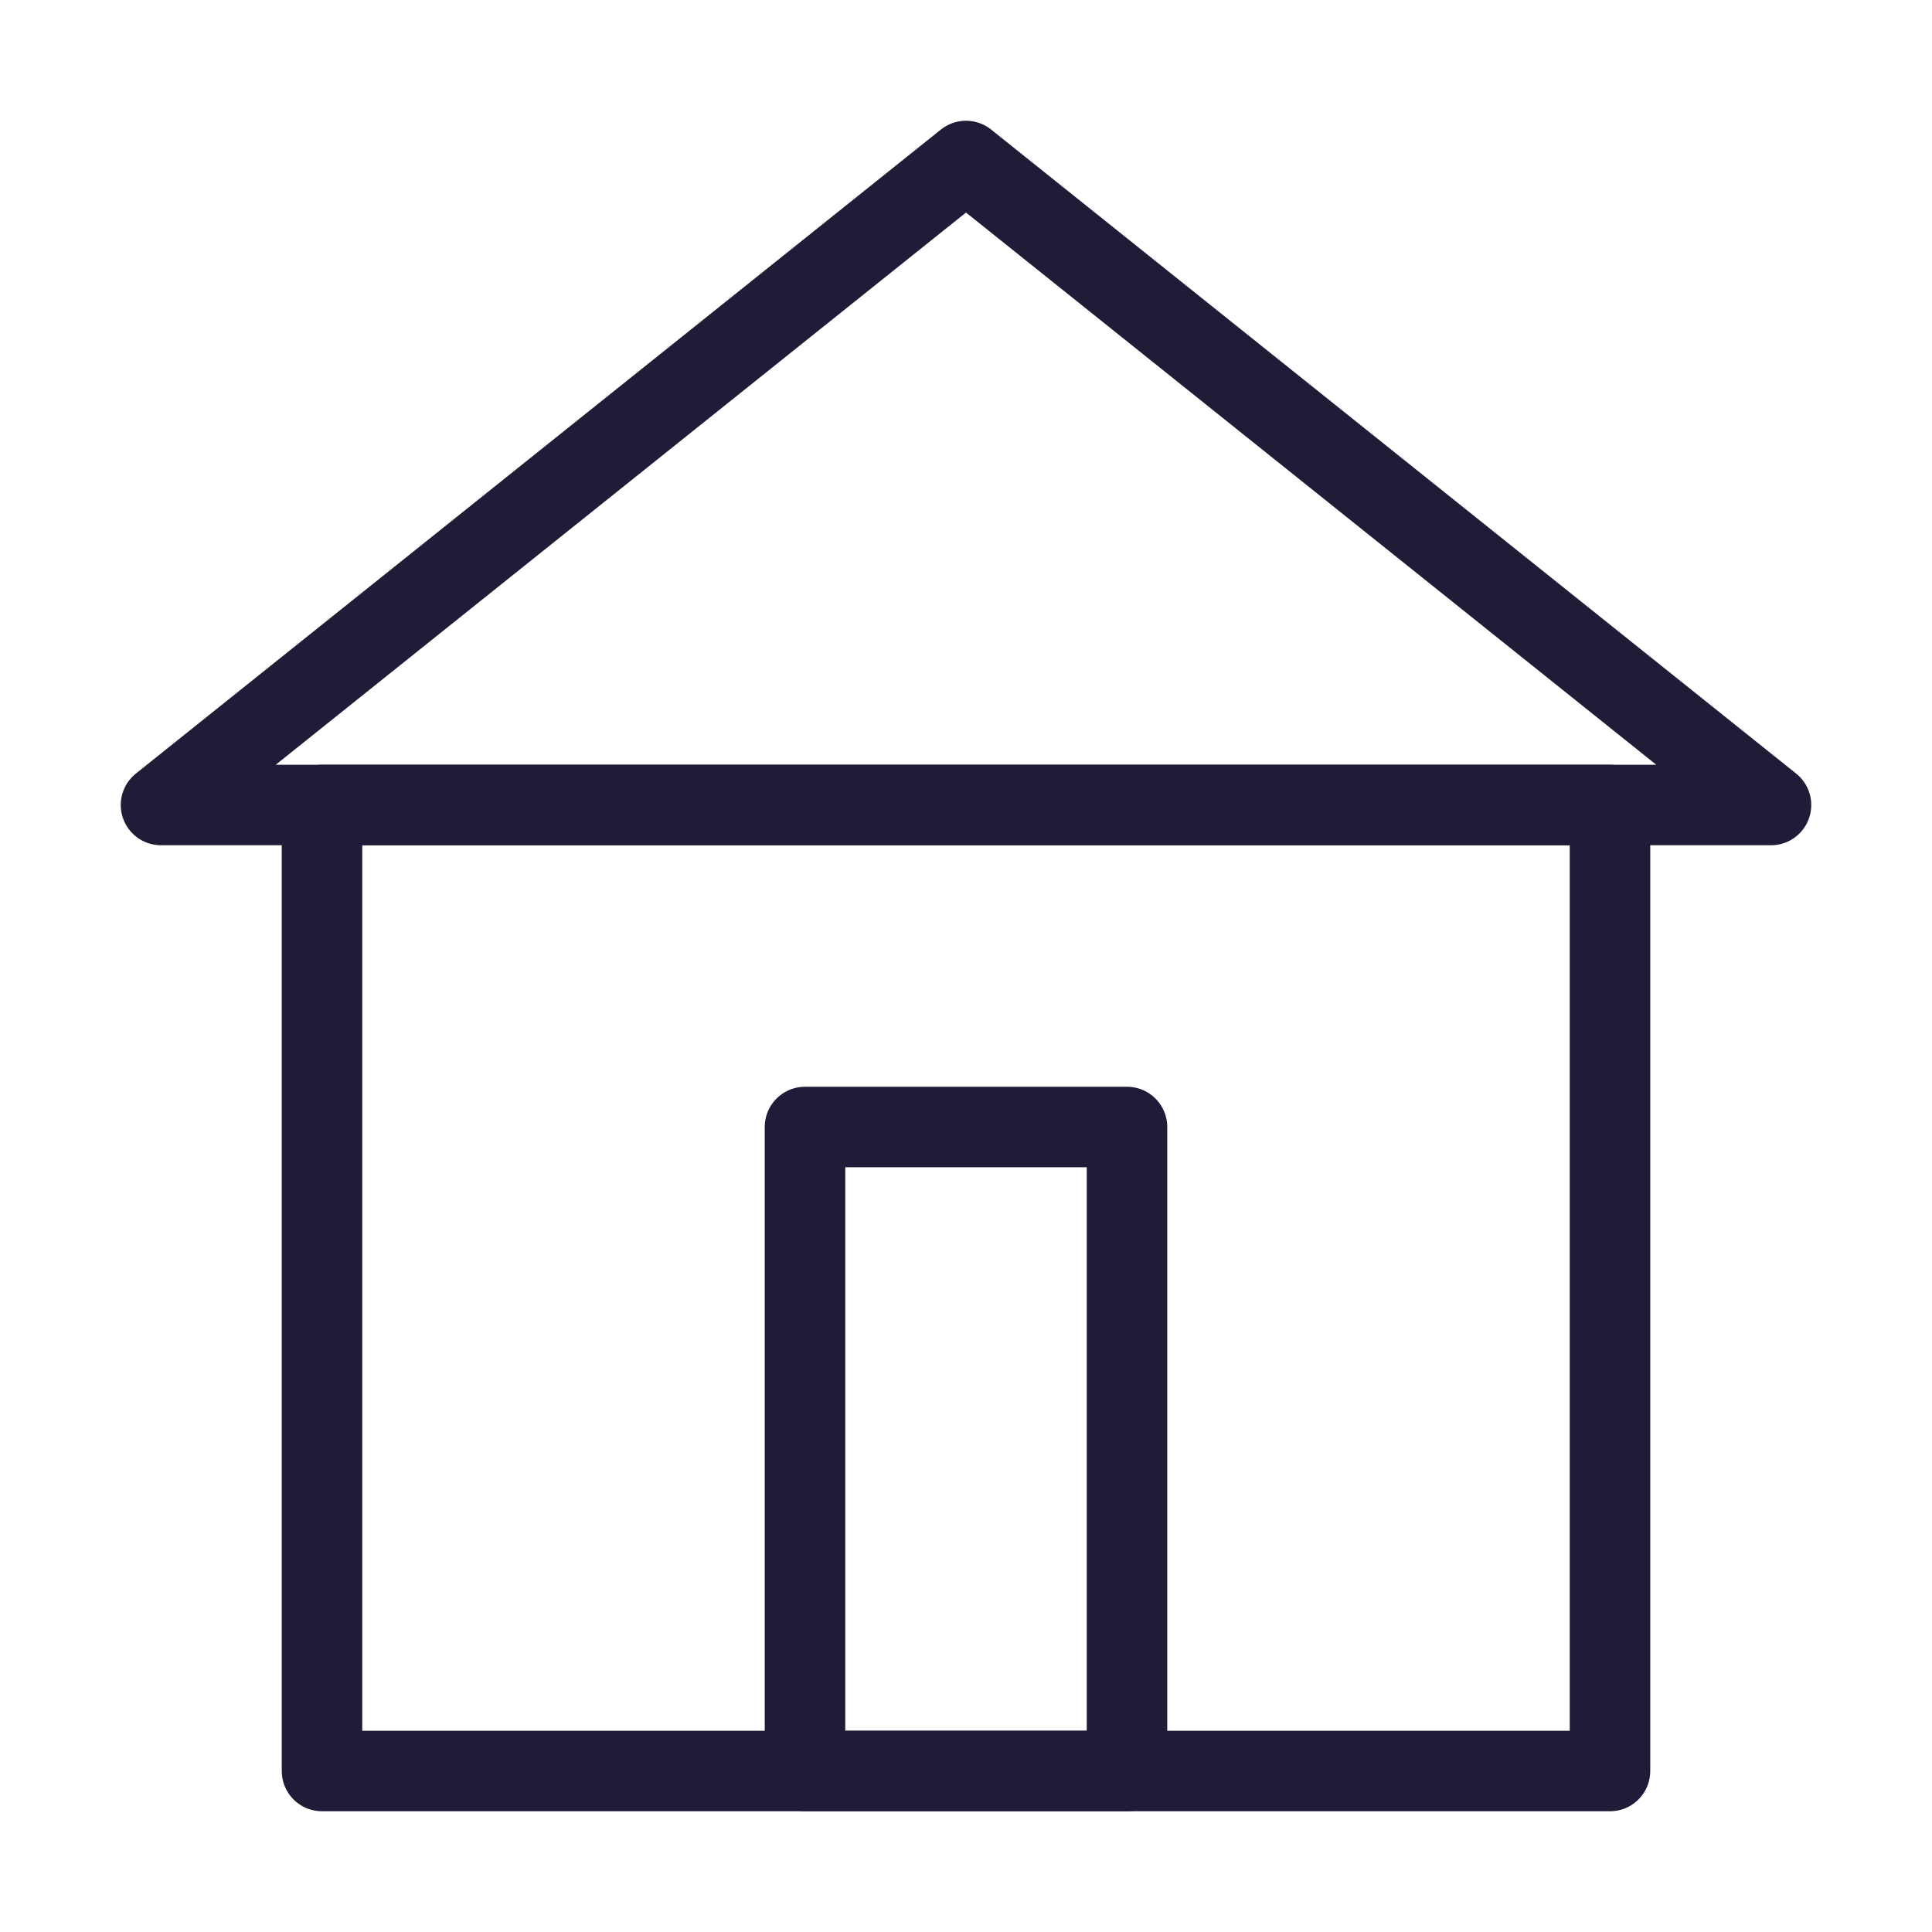
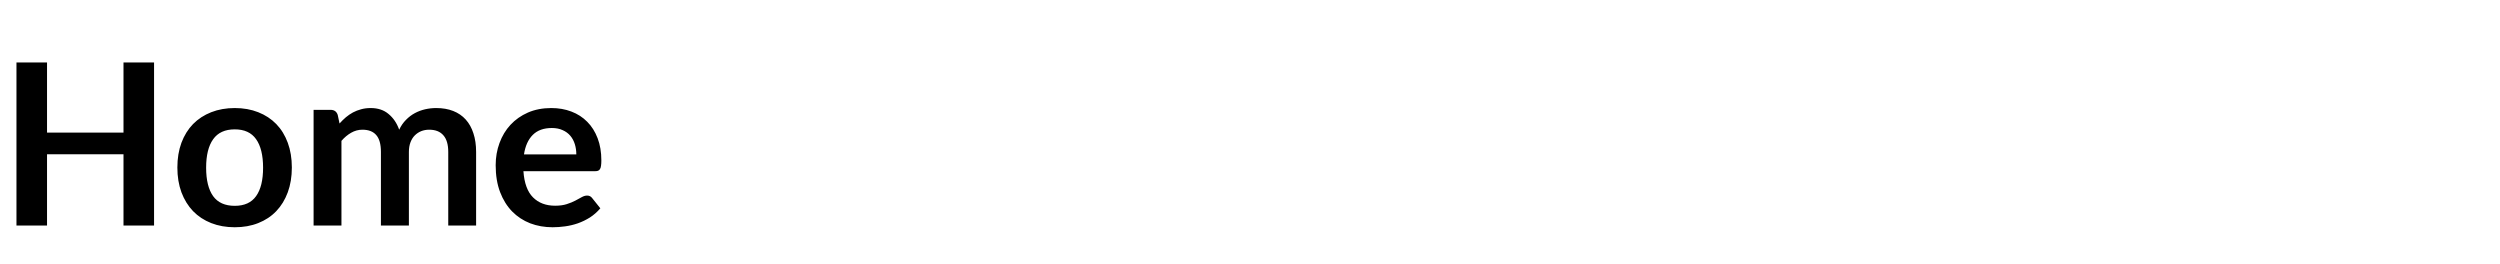
- <svg xmlns="http://www.w3.org/2000/svg" width="24" height="24" viewBox="0 0 24 24" fill="none" data-reactroot="">
-   <path stroke-linejoin="round" stroke-linecap="round" stroke-miterlimit="10" stroke-width="1" stroke="#221b38" fill="none" d="M20 10H4V22H20V10Z" />
-   <path stroke-linejoin="round" stroke-linecap="round" stroke-miterlimit="10" stroke-width="1" stroke="#221b38" fill="none" d="M14 14H10V22H14V14Z" />
-   <path stroke-linejoin="round" stroke-linecap="round" stroke-miterlimit="10" stroke-width="1" stroke="#221b38" fill="none" d="M12 2L2 10H22L12 2Z" />
+ <svg xmlns="http://www.w3.org/2000/svg" width="133" height="14" viewBox="0 0 133 14" fill="none">
+   <path d="M8.196 12H6.57V8.208H2.502V12H0.876V3.324H2.502V7.056H6.57V3.324H8.196V12ZM12.49 5.748C12.95 5.748 13.366 5.822 13.738 5.97C14.114 6.118 14.434 6.328 14.698 6.6C14.962 6.872 15.166 7.204 15.31 7.596C15.454 7.988 15.526 8.426 15.526 8.91C15.526 9.398 15.454 9.838 15.31 10.23C15.166 10.622 14.962 10.956 14.698 11.232C14.434 11.508 14.114 11.72 13.738 11.868C13.366 12.016 12.95 12.09 12.49 12.09C12.03 12.09 11.612 12.016 11.236 11.868C10.86 11.72 10.538 11.508 10.27 11.232C10.006 10.956 9.8 10.622 9.652 10.23C9.508 9.838 9.436 9.398 9.436 8.91C9.436 8.426 9.508 7.988 9.652 7.596C9.8 7.204 10.006 6.872 10.27 6.6C10.538 6.328 10.86 6.118 11.236 5.97C11.612 5.822 12.03 5.748 12.49 5.748ZM12.49 10.95C13.002 10.95 13.38 10.778 13.624 10.434C13.872 10.09 13.996 9.586 13.996 8.922C13.996 8.258 13.872 7.752 13.624 7.404C13.38 7.056 13.002 6.882 12.49 6.882C11.97 6.882 11.586 7.058 11.338 7.41C11.09 7.758 10.966 8.262 10.966 8.922C10.966 9.582 11.09 10.086 11.338 10.434C11.586 10.778 11.97 10.95 12.49 10.95ZM16.683 12V5.844H17.589C17.781 5.844 17.907 5.934 17.967 6.114L18.063 6.57C18.171 6.45 18.283 6.34 18.399 6.24C18.519 6.14 18.645 6.054 18.777 5.982C18.913 5.91 19.057 5.854 19.209 5.814C19.365 5.77 19.535 5.748 19.719 5.748C20.107 5.748 20.425 5.854 20.673 6.066C20.925 6.274 21.113 6.552 21.237 6.9C21.333 6.696 21.453 6.522 21.597 6.378C21.741 6.23 21.899 6.11 22.071 6.018C22.243 5.926 22.425 5.858 22.617 5.814C22.813 5.77 23.009 5.748 23.205 5.748C23.545 5.748 23.847 5.8 24.111 5.904C24.375 6.008 24.597 6.16 24.777 6.36C24.957 6.56 25.093 6.804 25.185 7.092C25.281 7.38 25.329 7.71 25.329 8.082V12H23.847V8.082C23.847 7.69 23.761 7.396 23.589 7.2C23.417 7 23.165 6.9 22.833 6.9C22.681 6.9 22.539 6.926 22.407 6.978C22.279 7.03 22.165 7.106 22.065 7.206C21.969 7.302 21.893 7.424 21.837 7.572C21.781 7.72 21.753 7.89 21.753 8.082V12H20.265V8.082C20.265 7.67 20.181 7.37 20.013 7.182C19.849 6.994 19.605 6.9 19.281 6.9C19.069 6.9 18.869 6.954 18.681 7.062C18.497 7.166 18.325 7.31 18.165 7.494V12H16.683ZM29.328 5.748C29.716 5.748 30.072 5.81 30.396 5.934C30.724 6.058 31.006 6.24 31.242 6.48C31.478 6.716 31.662 7.008 31.794 7.356C31.926 7.7 31.992 8.094 31.992 8.538C31.992 8.65 31.986 8.744 31.974 8.82C31.966 8.892 31.948 8.95 31.92 8.994C31.896 9.034 31.862 9.064 31.818 9.084C31.774 9.1 31.718 9.108 31.65 9.108H27.846C27.89 9.74 28.06 10.204 28.356 10.5C28.652 10.796 29.044 10.944 29.532 10.944C29.772 10.944 29.978 10.916 30.15 10.86C30.326 10.804 30.478 10.742 30.606 10.674C30.738 10.606 30.852 10.544 30.948 10.488C31.048 10.432 31.144 10.404 31.236 10.404C31.296 10.404 31.348 10.416 31.392 10.44C31.436 10.464 31.474 10.498 31.506 10.542L31.938 11.082C31.774 11.274 31.59 11.436 31.386 11.568C31.182 11.696 30.968 11.8 30.744 11.88C30.524 11.956 30.298 12.01 30.066 12.042C29.838 12.074 29.616 12.09 29.4 12.09C28.972 12.09 28.574 12.02 28.206 11.88C27.838 11.736 27.518 11.526 27.246 11.25C26.974 10.97 26.76 10.626 26.604 10.218C26.448 9.806 26.37 9.33 26.37 8.79C26.37 8.37 26.438 7.976 26.574 7.608C26.71 7.236 26.904 6.914 27.156 6.642C27.412 6.366 27.722 6.148 28.086 5.988C28.454 5.828 28.868 5.748 29.328 5.748ZM29.358 6.81C28.926 6.81 28.588 6.932 28.344 7.176C28.1 7.42 27.944 7.766 27.876 8.214H30.66C30.66 8.022 30.634 7.842 30.582 7.674C30.53 7.502 30.45 7.352 30.342 7.224C30.234 7.096 30.098 6.996 29.934 6.924C29.77 6.848 29.578 6.81 29.358 6.81Z" fill="black" />
</svg>
